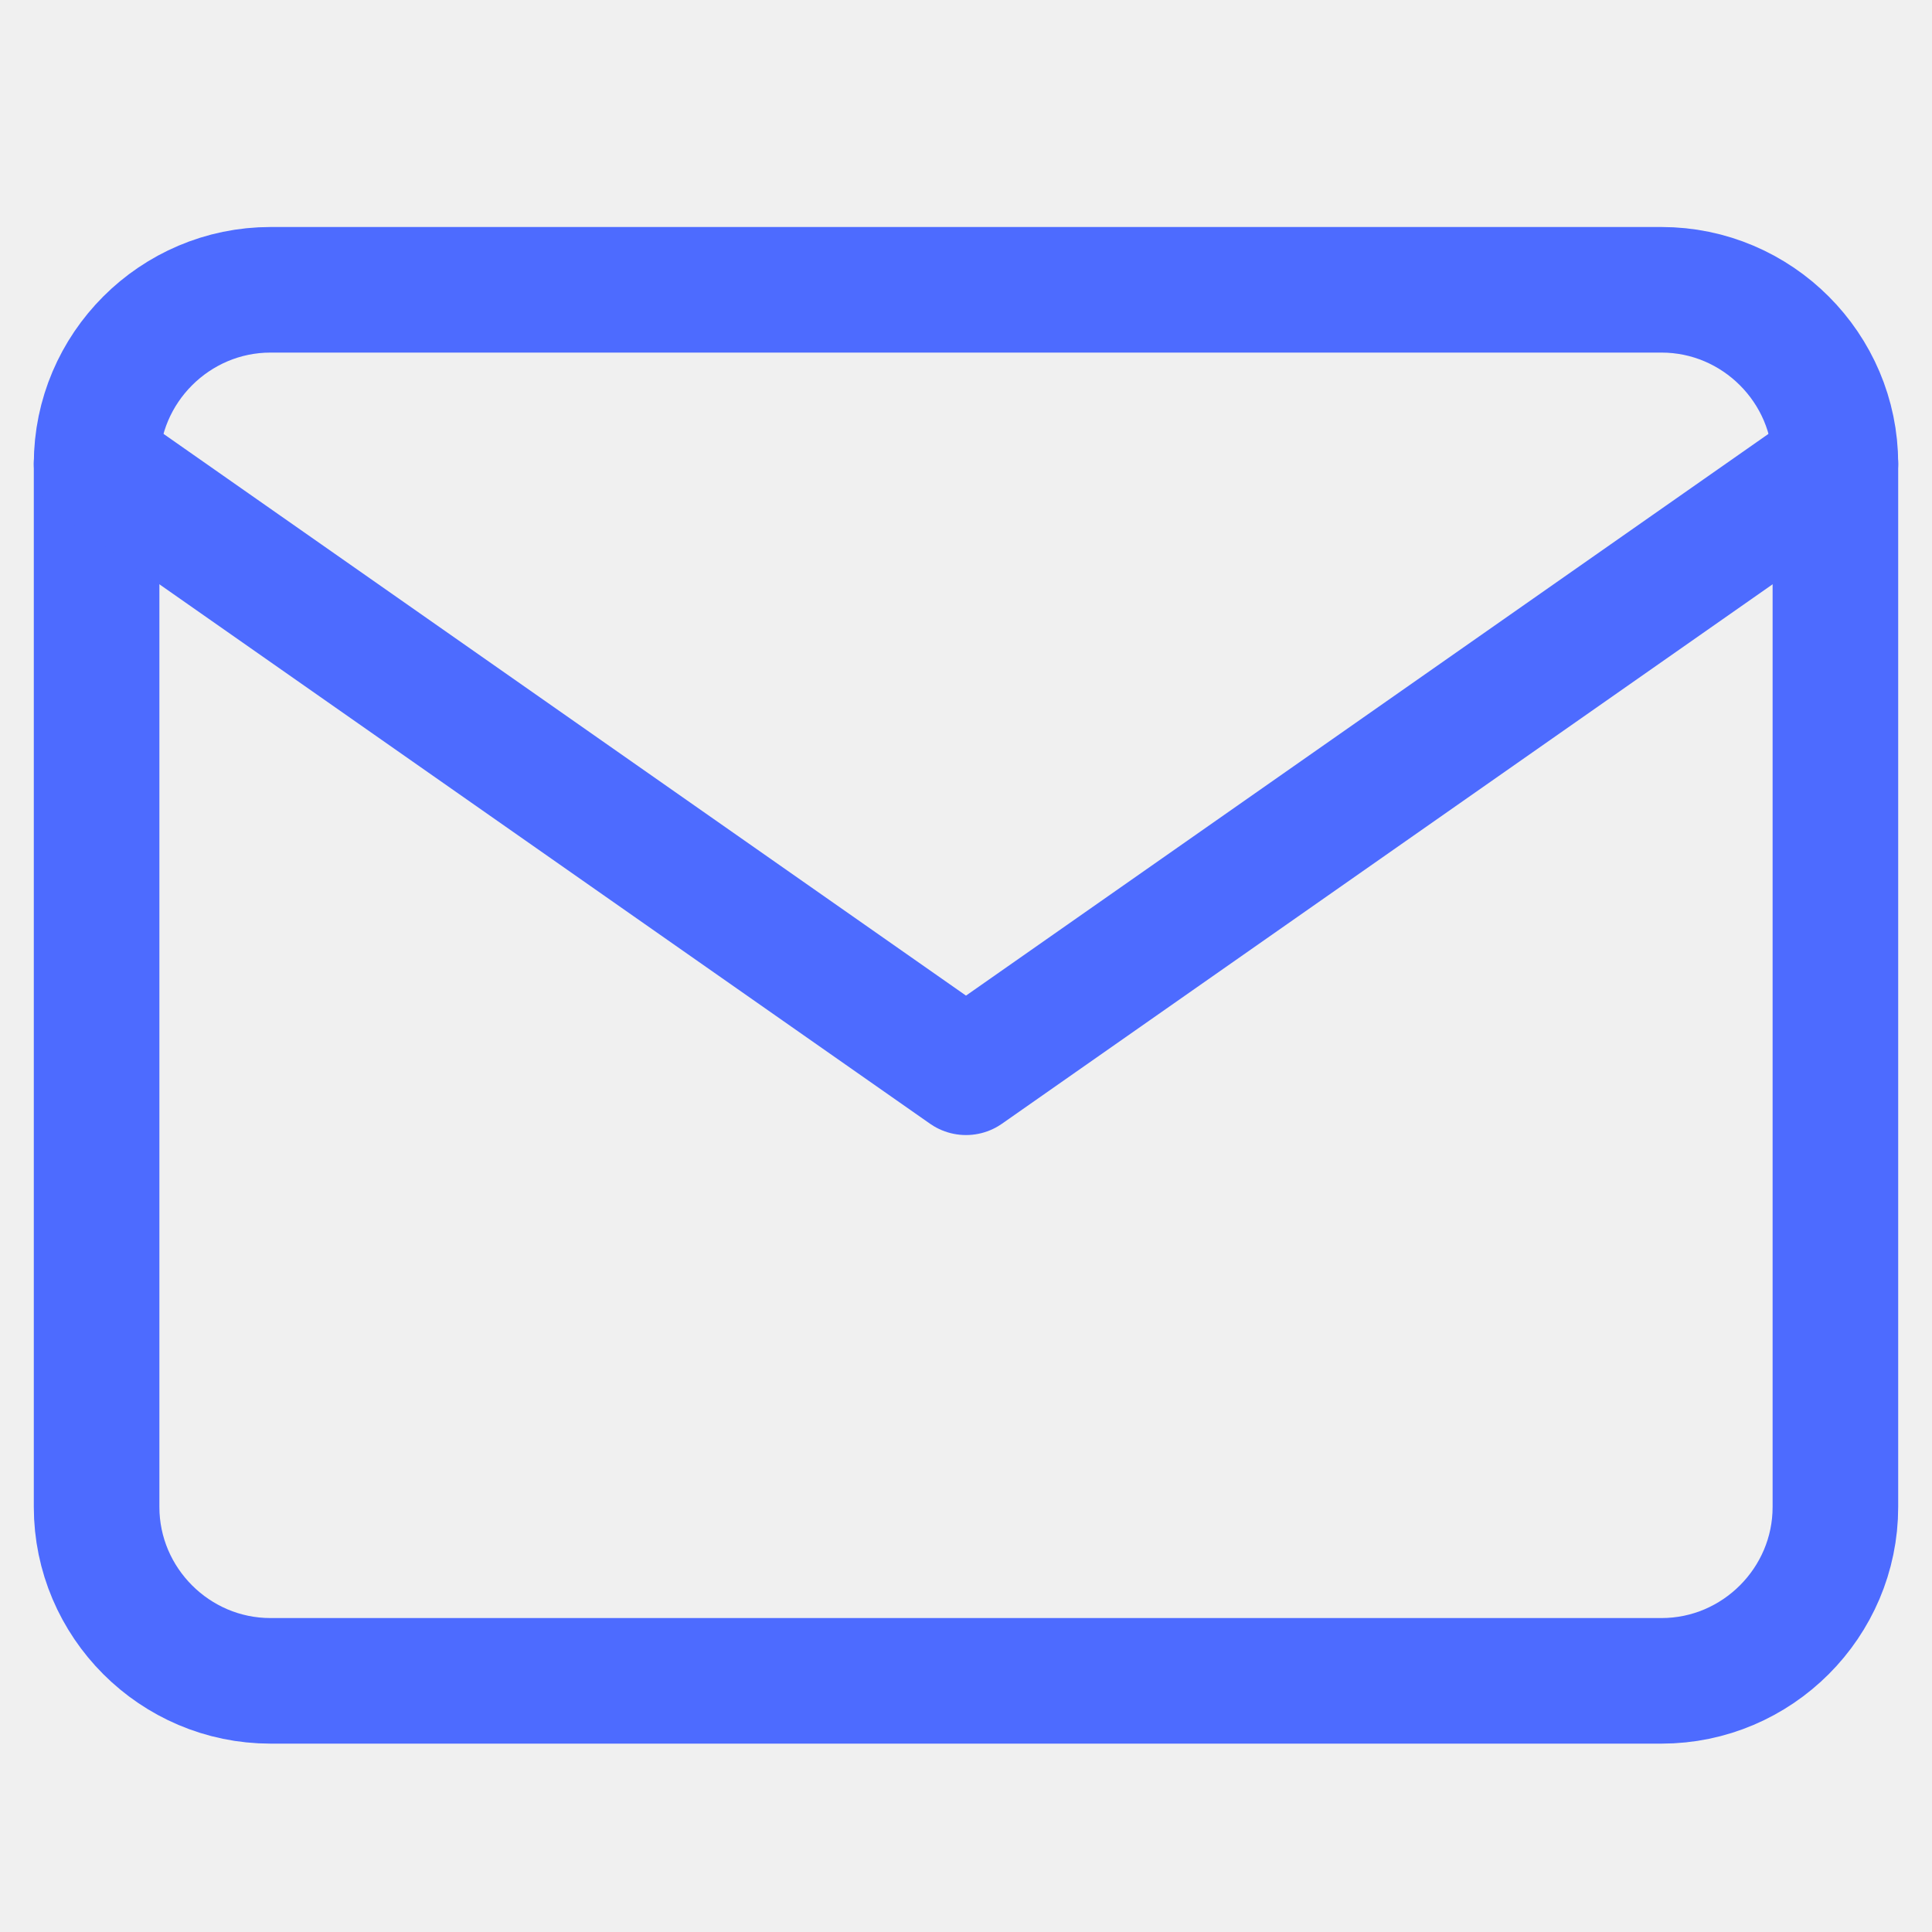
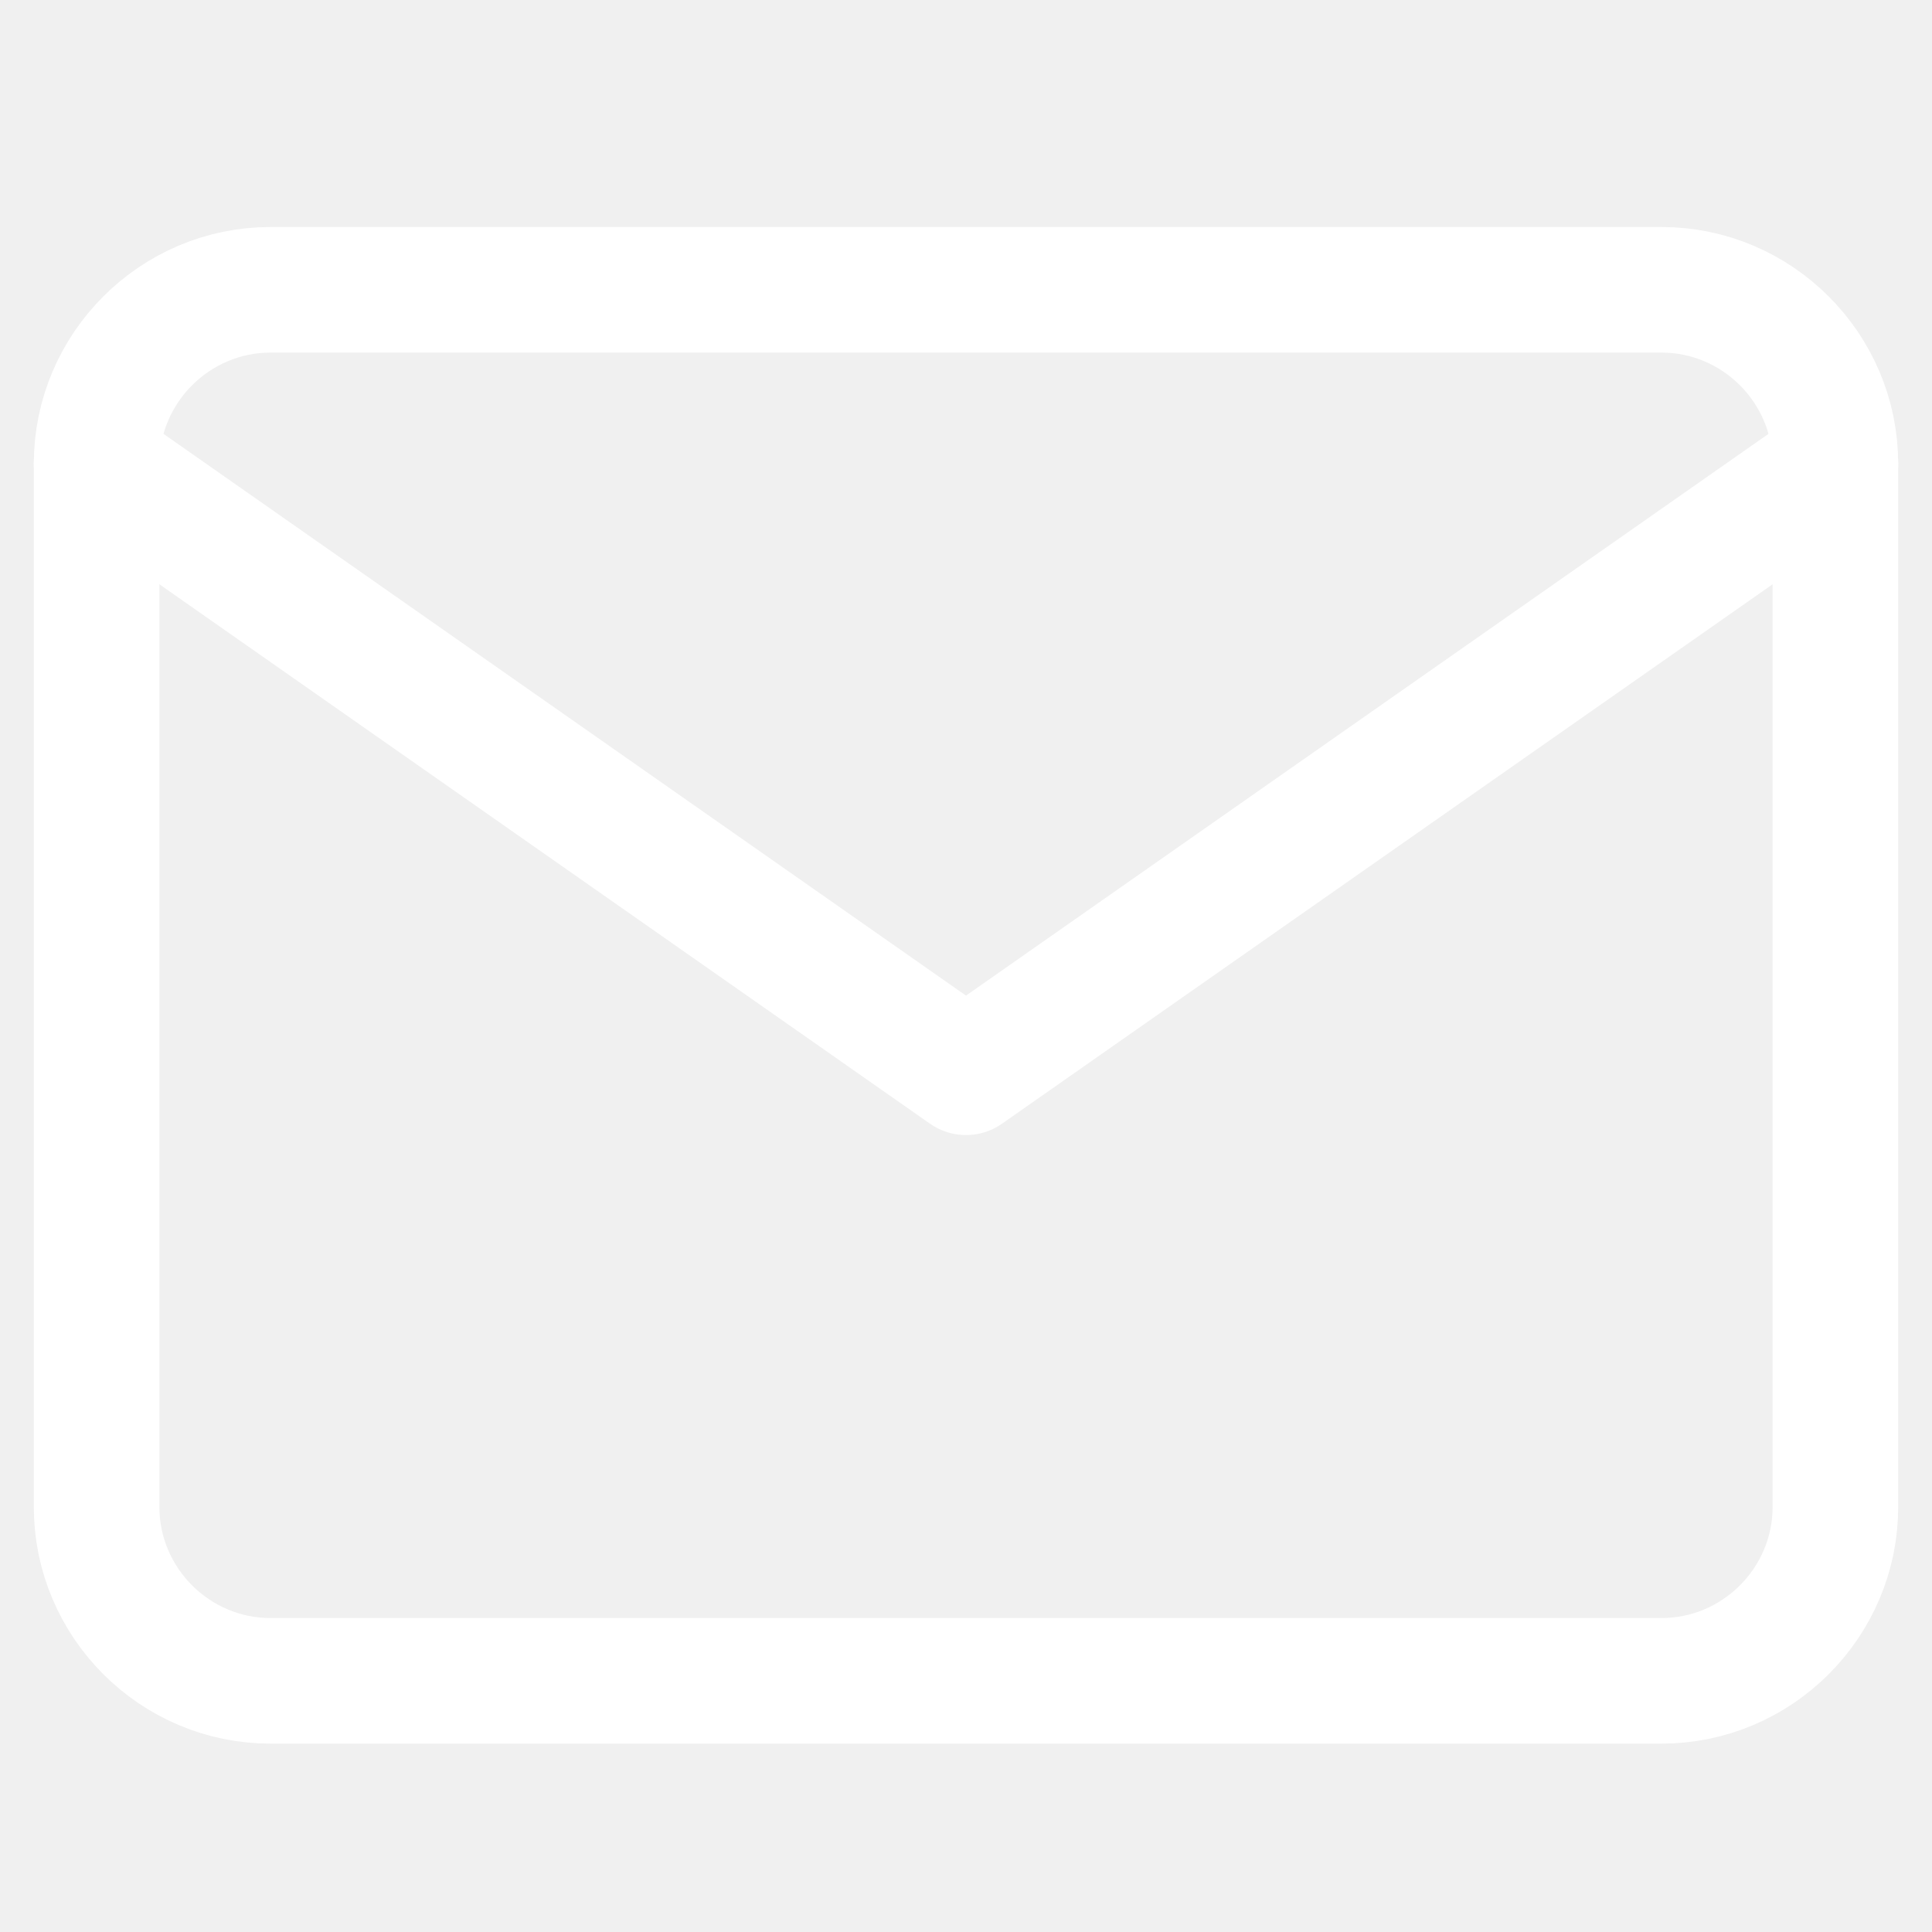
- <svg xmlns="http://www.w3.org/2000/svg" width="20px" height="20px" viewBox="0 0 20 20" version="1.1">
-   <defs />
-   <g id="Symbols" stroke="none" stroke-width="1" fill="none" fill-rule="evenodd" stroke-linecap="round" stroke-linejoin="round">
-     <g id="icon_mail" stroke="#4D6BFF" stroke-width="1.3">
-       <path d="M2.8,3 L17.2,3 C18.19,3 19,3.81 19,4.8 L19,15.6 C19,16.59 18.19,17.4 17.2,17.4 L2.8,17.4 C1.81,17.4 1,16.59 1,15.6 L1,4.8 C1,3.81 1.81,3 2.8,3 Z" id="Shape" />
-       <polyline id="Shape" points="19 4.8 10 11.1 1 4.8" />
-     </g>
+ <svg xmlns="http://www.w3.org/2000/svg" width="20" height="20" viewBox="0 0 20 20">
+   <g fill="none" fill-rule="evenodd" stroke="#FFF" stroke-linecap="round" stroke-linejoin="round" stroke-width="1.3">
+     <path d="M2.8 3h14.4c.99 0 1.8.81 1.8 1.8v10.8c0 .99-.81 1.8-1.8 1.8H2.8c-.99 0-1.8-.81-1.8-1.8V4.8C1 3.81 1.81 3 2.8 3z" />
+     <path d="M19 4.8l-9 6.3-9-6.3" />
  </g>
</svg>
